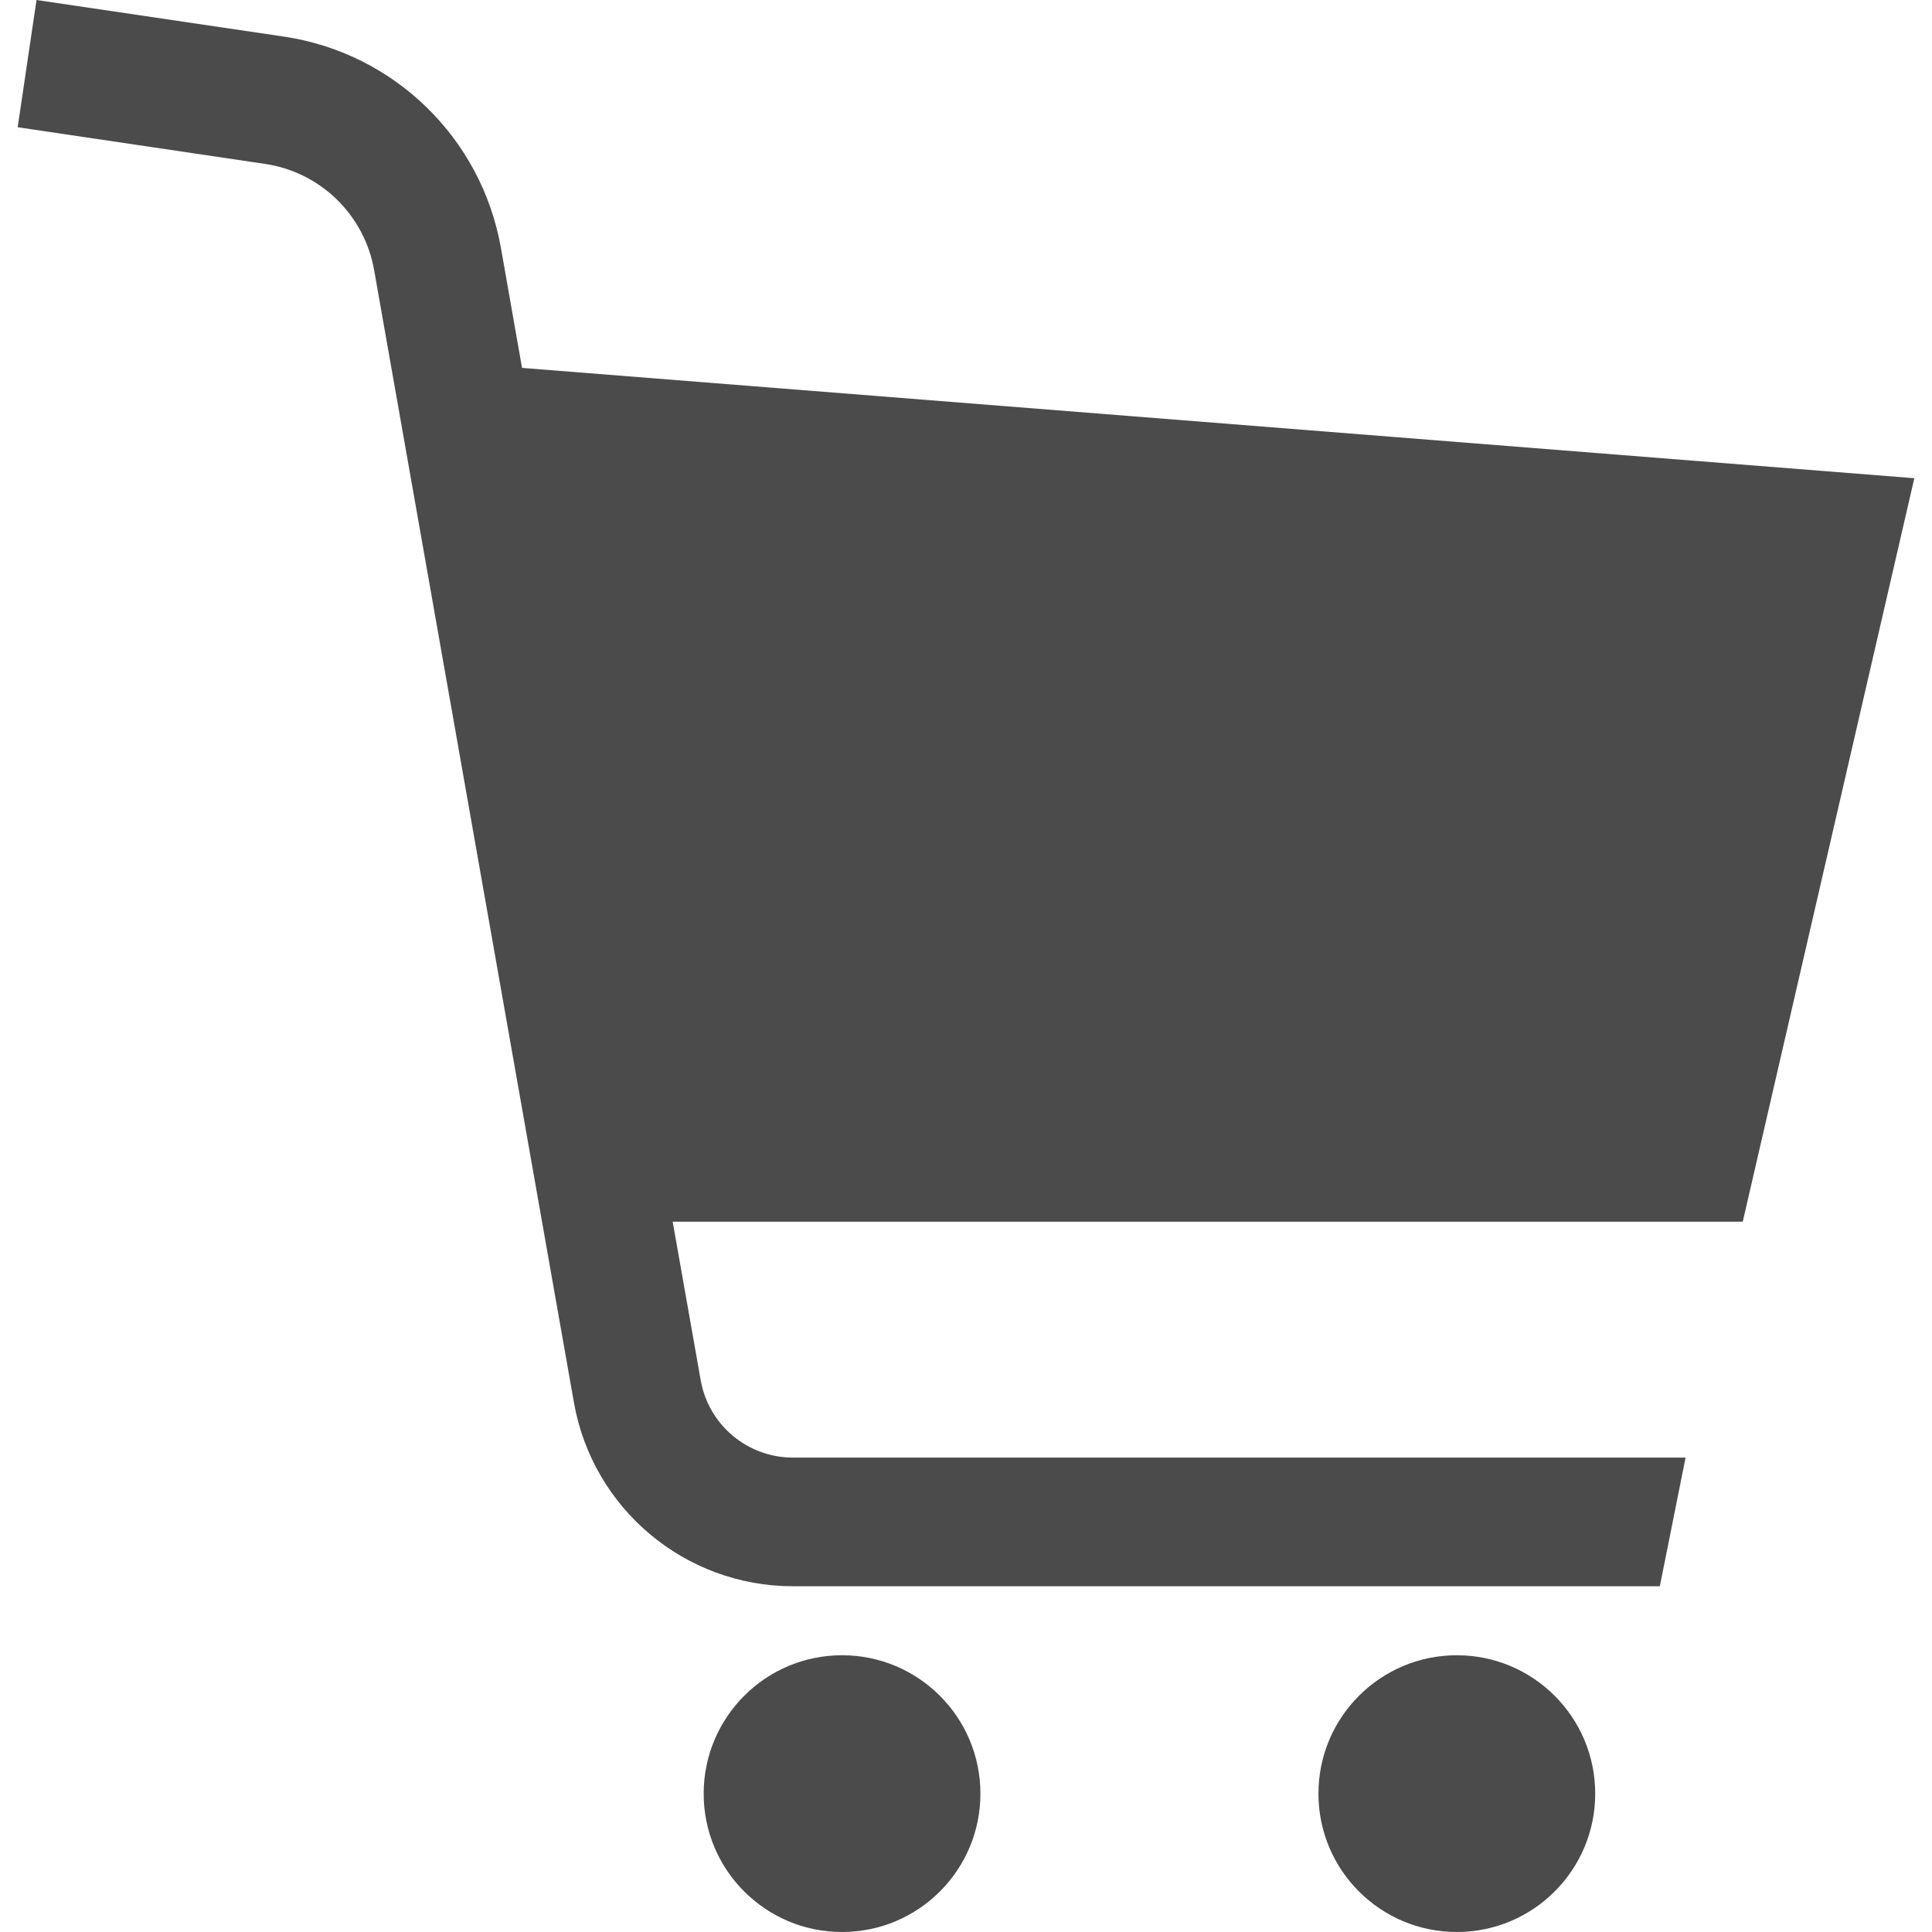
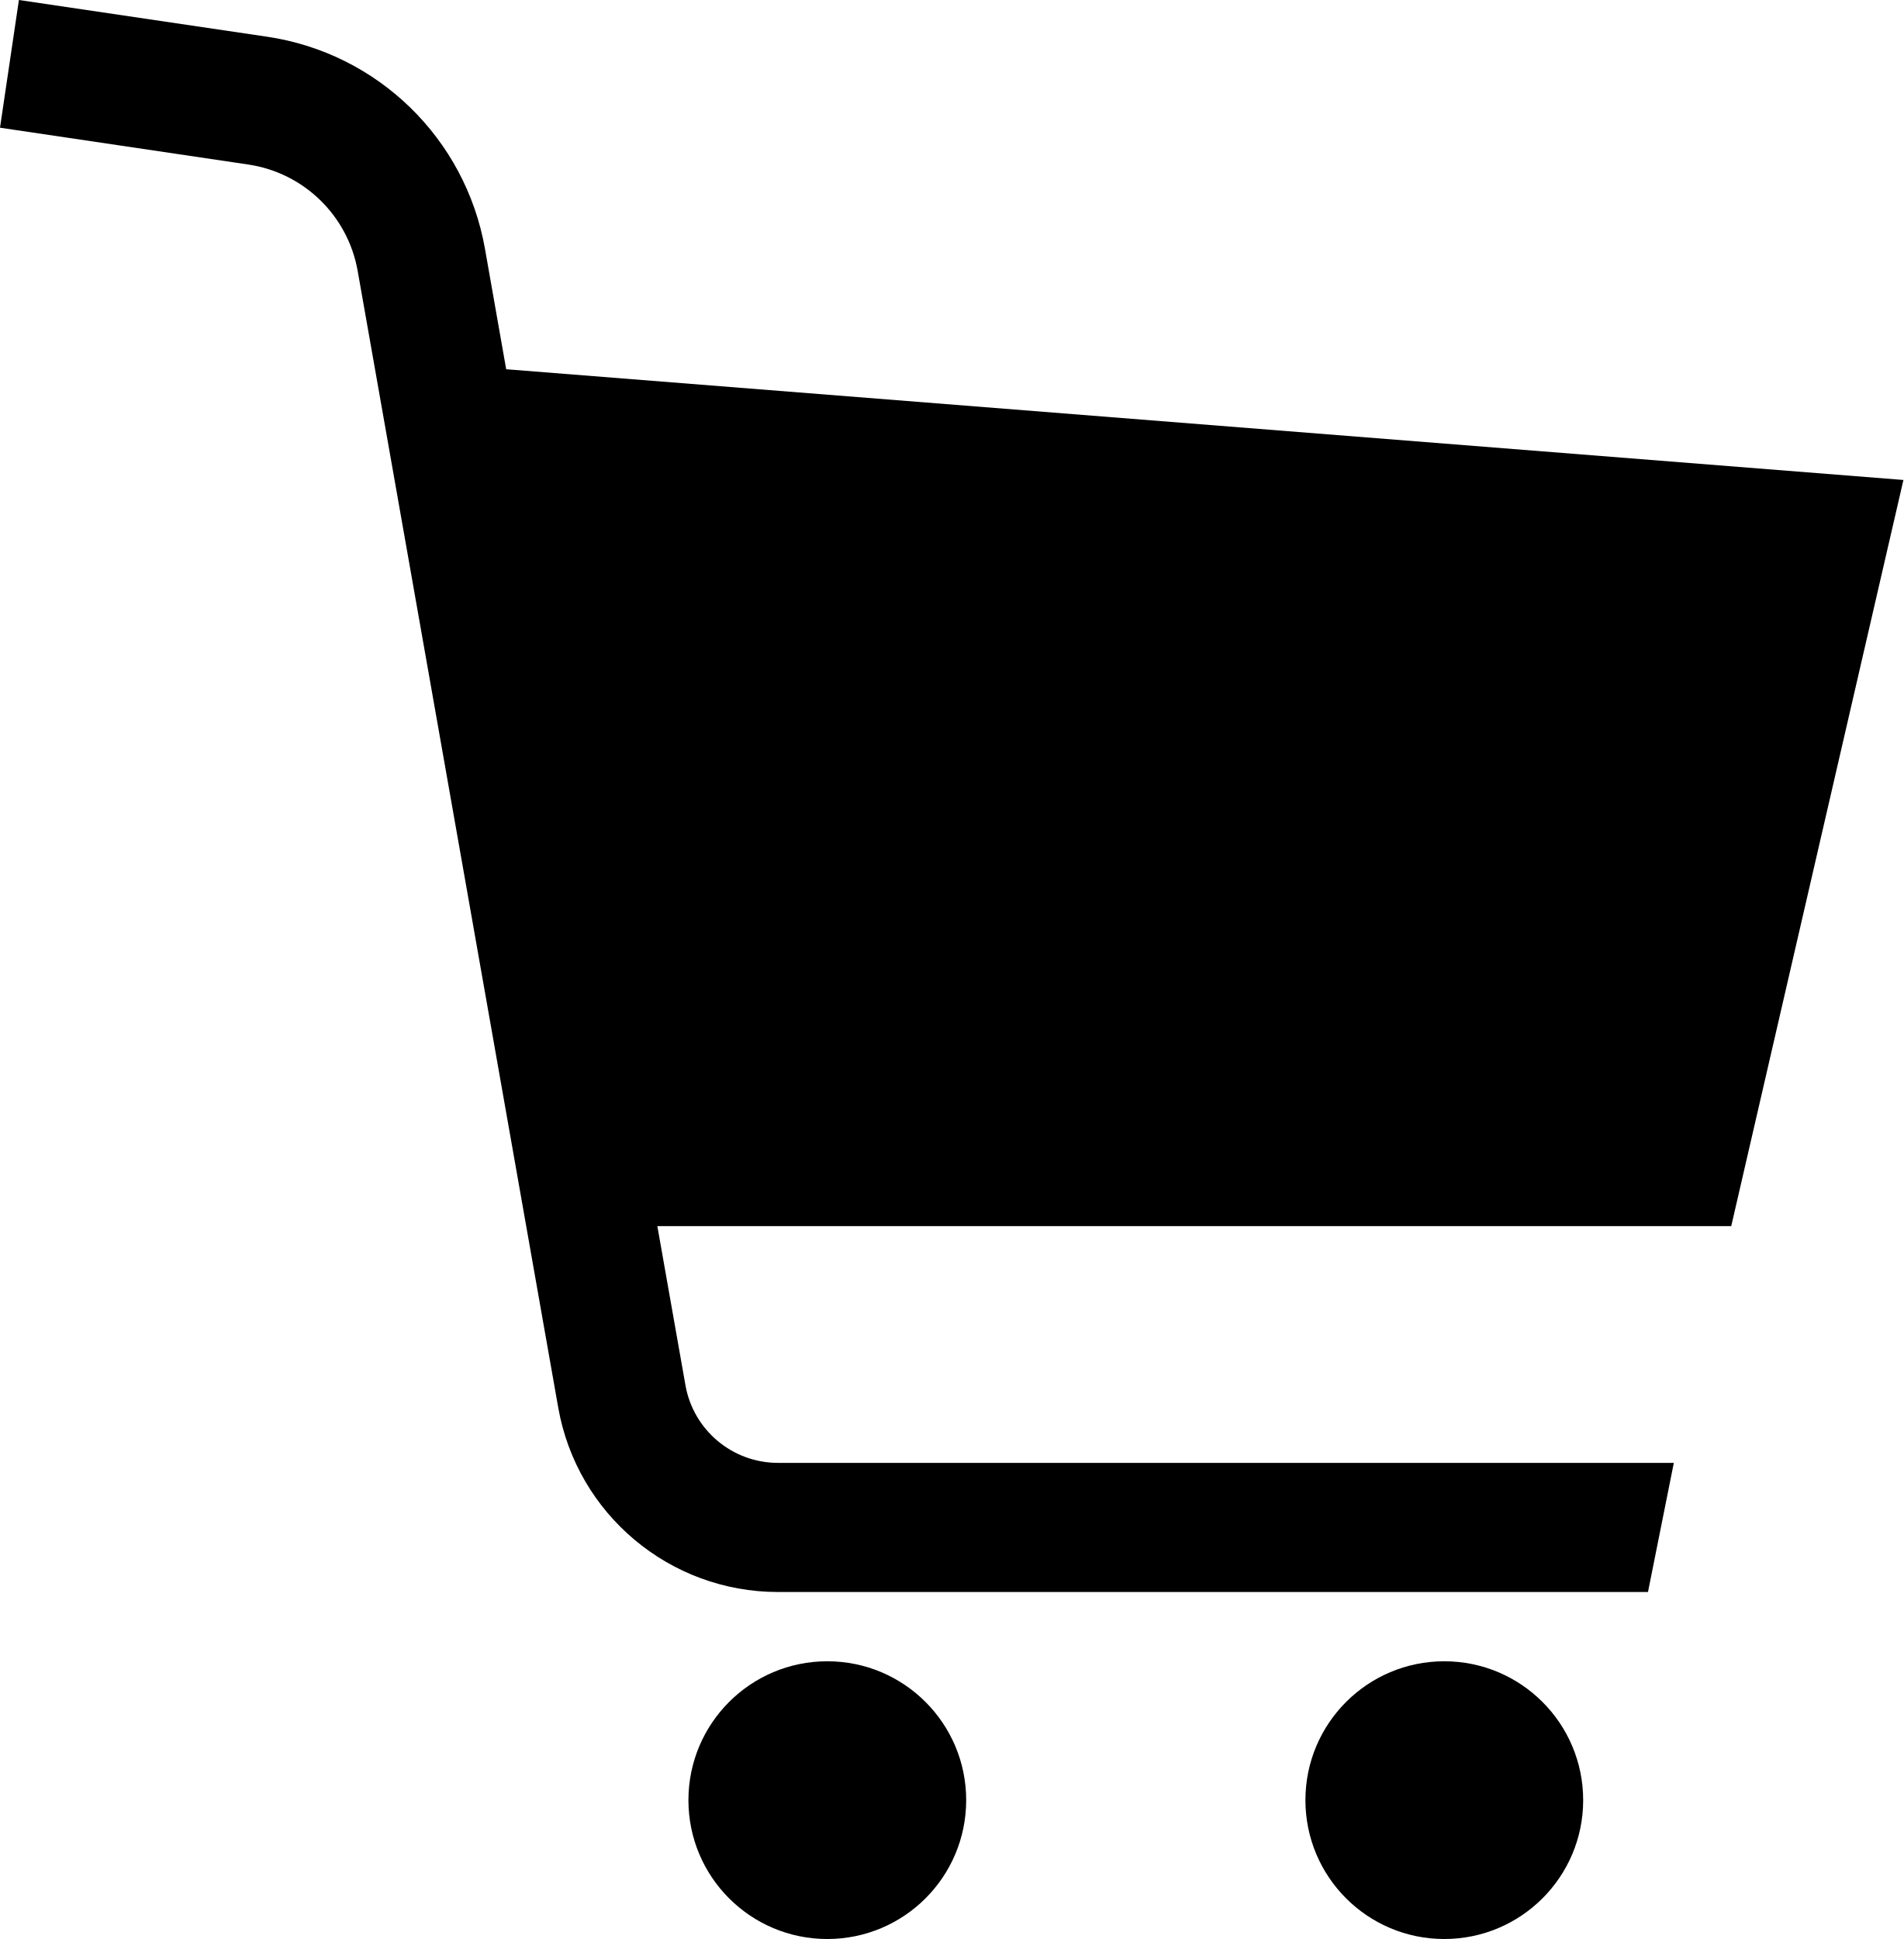
- <svg xmlns="http://www.w3.org/2000/svg" version="1.1" id="_x32_" x="0px" y="0px" viewBox="0 0 512 512" style="width: 256px; height: 256px; opacity: 1;" xml:space="preserve">
-   <style type="text/css">
- 	.st0{fill:#4B4B4B;}
- </style>
-   <g>
-     <path class="st0" d="M507.316,126.733L138.349,97.498l-5.612-31.861c-5.154-29.076-28.294-51.611-57.524-55.942L9.677,0   L4.684,33.717l65.544,9.72c14.676,2.165,26.342,13.504,28.919,28.134l52.95,300.107c4.969,28.168,29.431,48.69,58.044,48.698   h229.728l6.828-34.102H210.142c-12.049,0.017-22.373-8.662-24.454-20.522l-7.42-41.992h283.58L507.316,126.733z" style="fill: rgb(75, 75, 75);" />
-     <path class="st0" d="M223.148,438.658c-20.253,0-36.667,16.426-36.667,36.678c0,20.254,16.414,36.663,36.667,36.663   c20.258,0,36.675-16.409,36.675-36.663C259.823,455.084,243.405,438.658,223.148,438.658z" style="fill: rgb(75, 75, 75);" />
-     <path class="st0" d="M386.068,438.658c-20.257,0-36.666,16.426-36.666,36.678c0,20.254,16.409,36.663,36.666,36.663   c20.258,0,36.68-16.409,36.68-36.663C422.748,455.084,406.327,438.658,386.068,438.658z" style="fill: rgb(75, 75, 75);" />
+ <svg xmlns="http://www.w3.org/2000/svg" version="1.1" width="236.634" height="241.044" viewBox="0 0 236.634 241.044" overflow="visible" enable-background="new 0 0 236.634 241.044" xml:space="preserve">
+   <g id="レイヤー_1">
+ </g>
+   <g id="_x32_">
+     <g>
+       <path d="M236.634,59.666L62.929,45.902l-2.642-15c-2.429-13.69-13.322-24.3-27.083-26.338L2.351,0L0,15.875l30.855,4.576    c6.912,1.019,12.402,6.355,13.614,13.243l24.93,141.289c2.337,13.26,13.855,22.922,27.324,22.925h108.154l3.213-16.054H96.726    c-5.674,0.007-10.534-4.077-11.512-9.661l-3.493-19.771h133.507L236.634,59.666z" />
+       <path d="M102.849,206.519c-9.536,0-17.264,7.733-17.264,17.264c0,9.536,7.728,17.262,17.264,17.262    c9.539,0,17.267-7.726,17.267-17.262C120.117,214.252,112.387,206.519,102.849,206.519z" />
+       <path d="M179.552,206.519c-9.539,0-17.262,7.733-17.262,17.264c0,9.536,7.727,17.262,17.262,17.262s17.268-7.726,17.268-17.262    C196.819,214.252,189.089,206.519,179.552,206.519z" />
+     </g>
  </g>
</svg>
